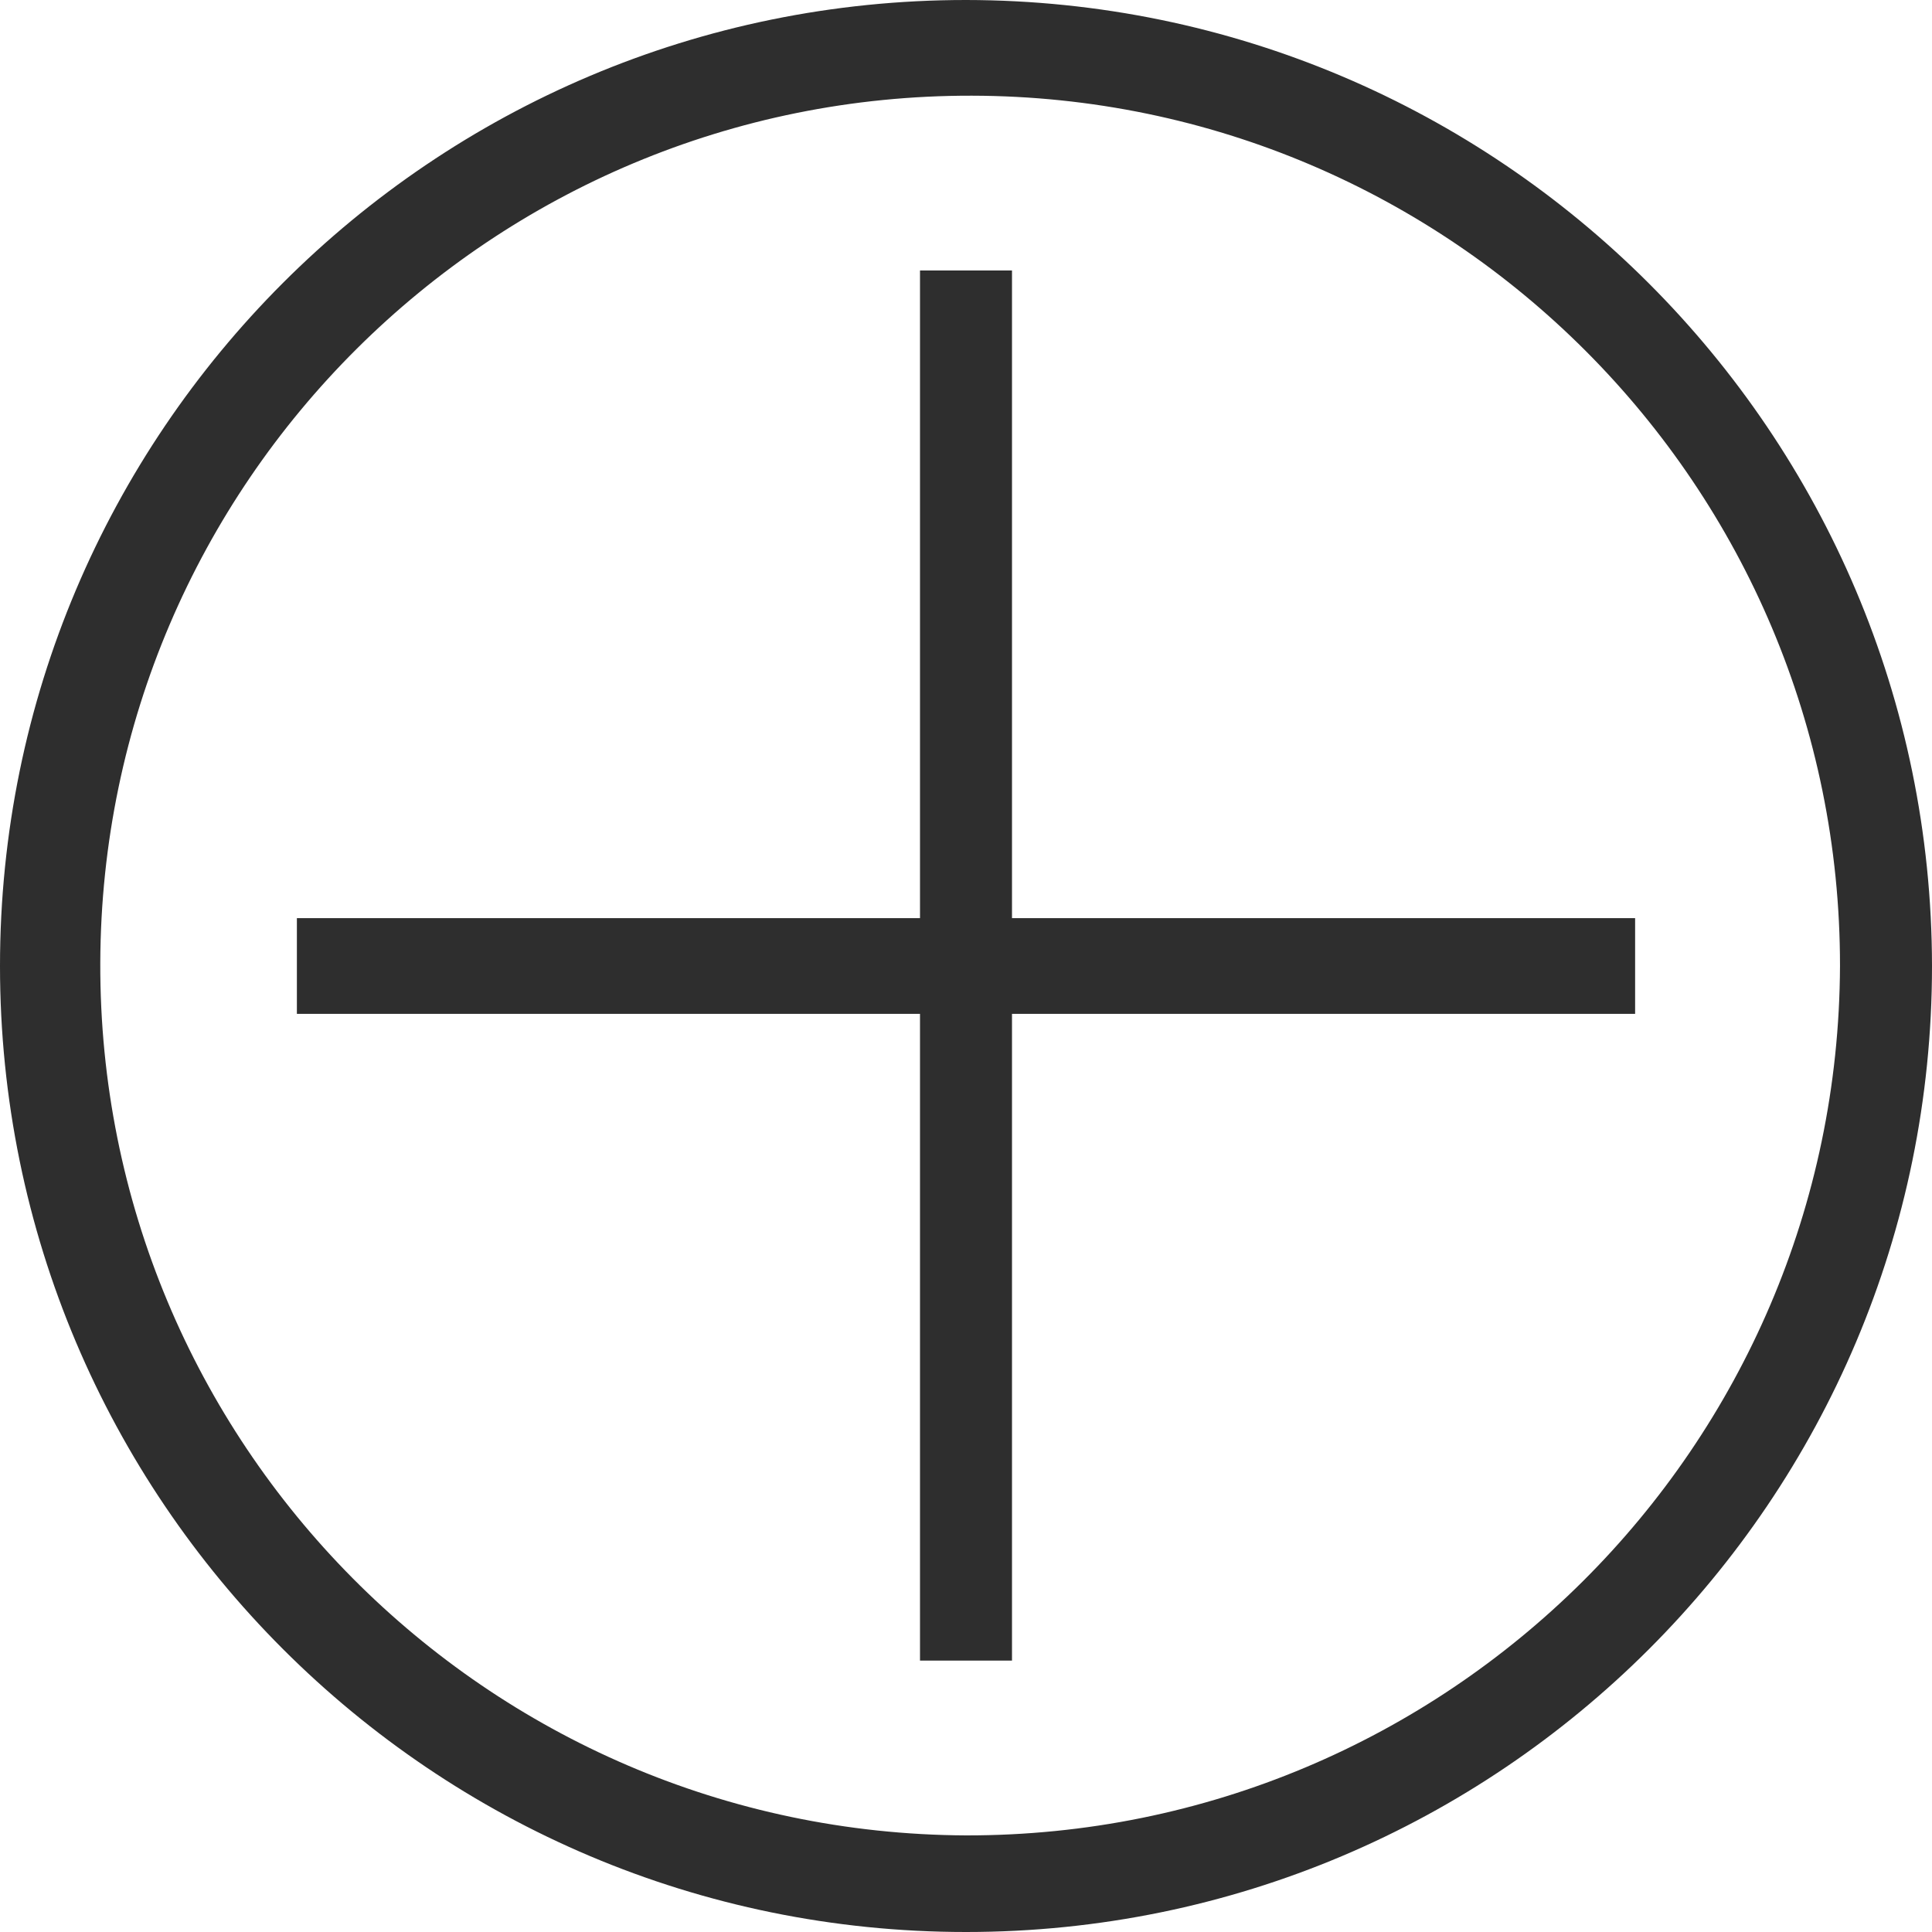
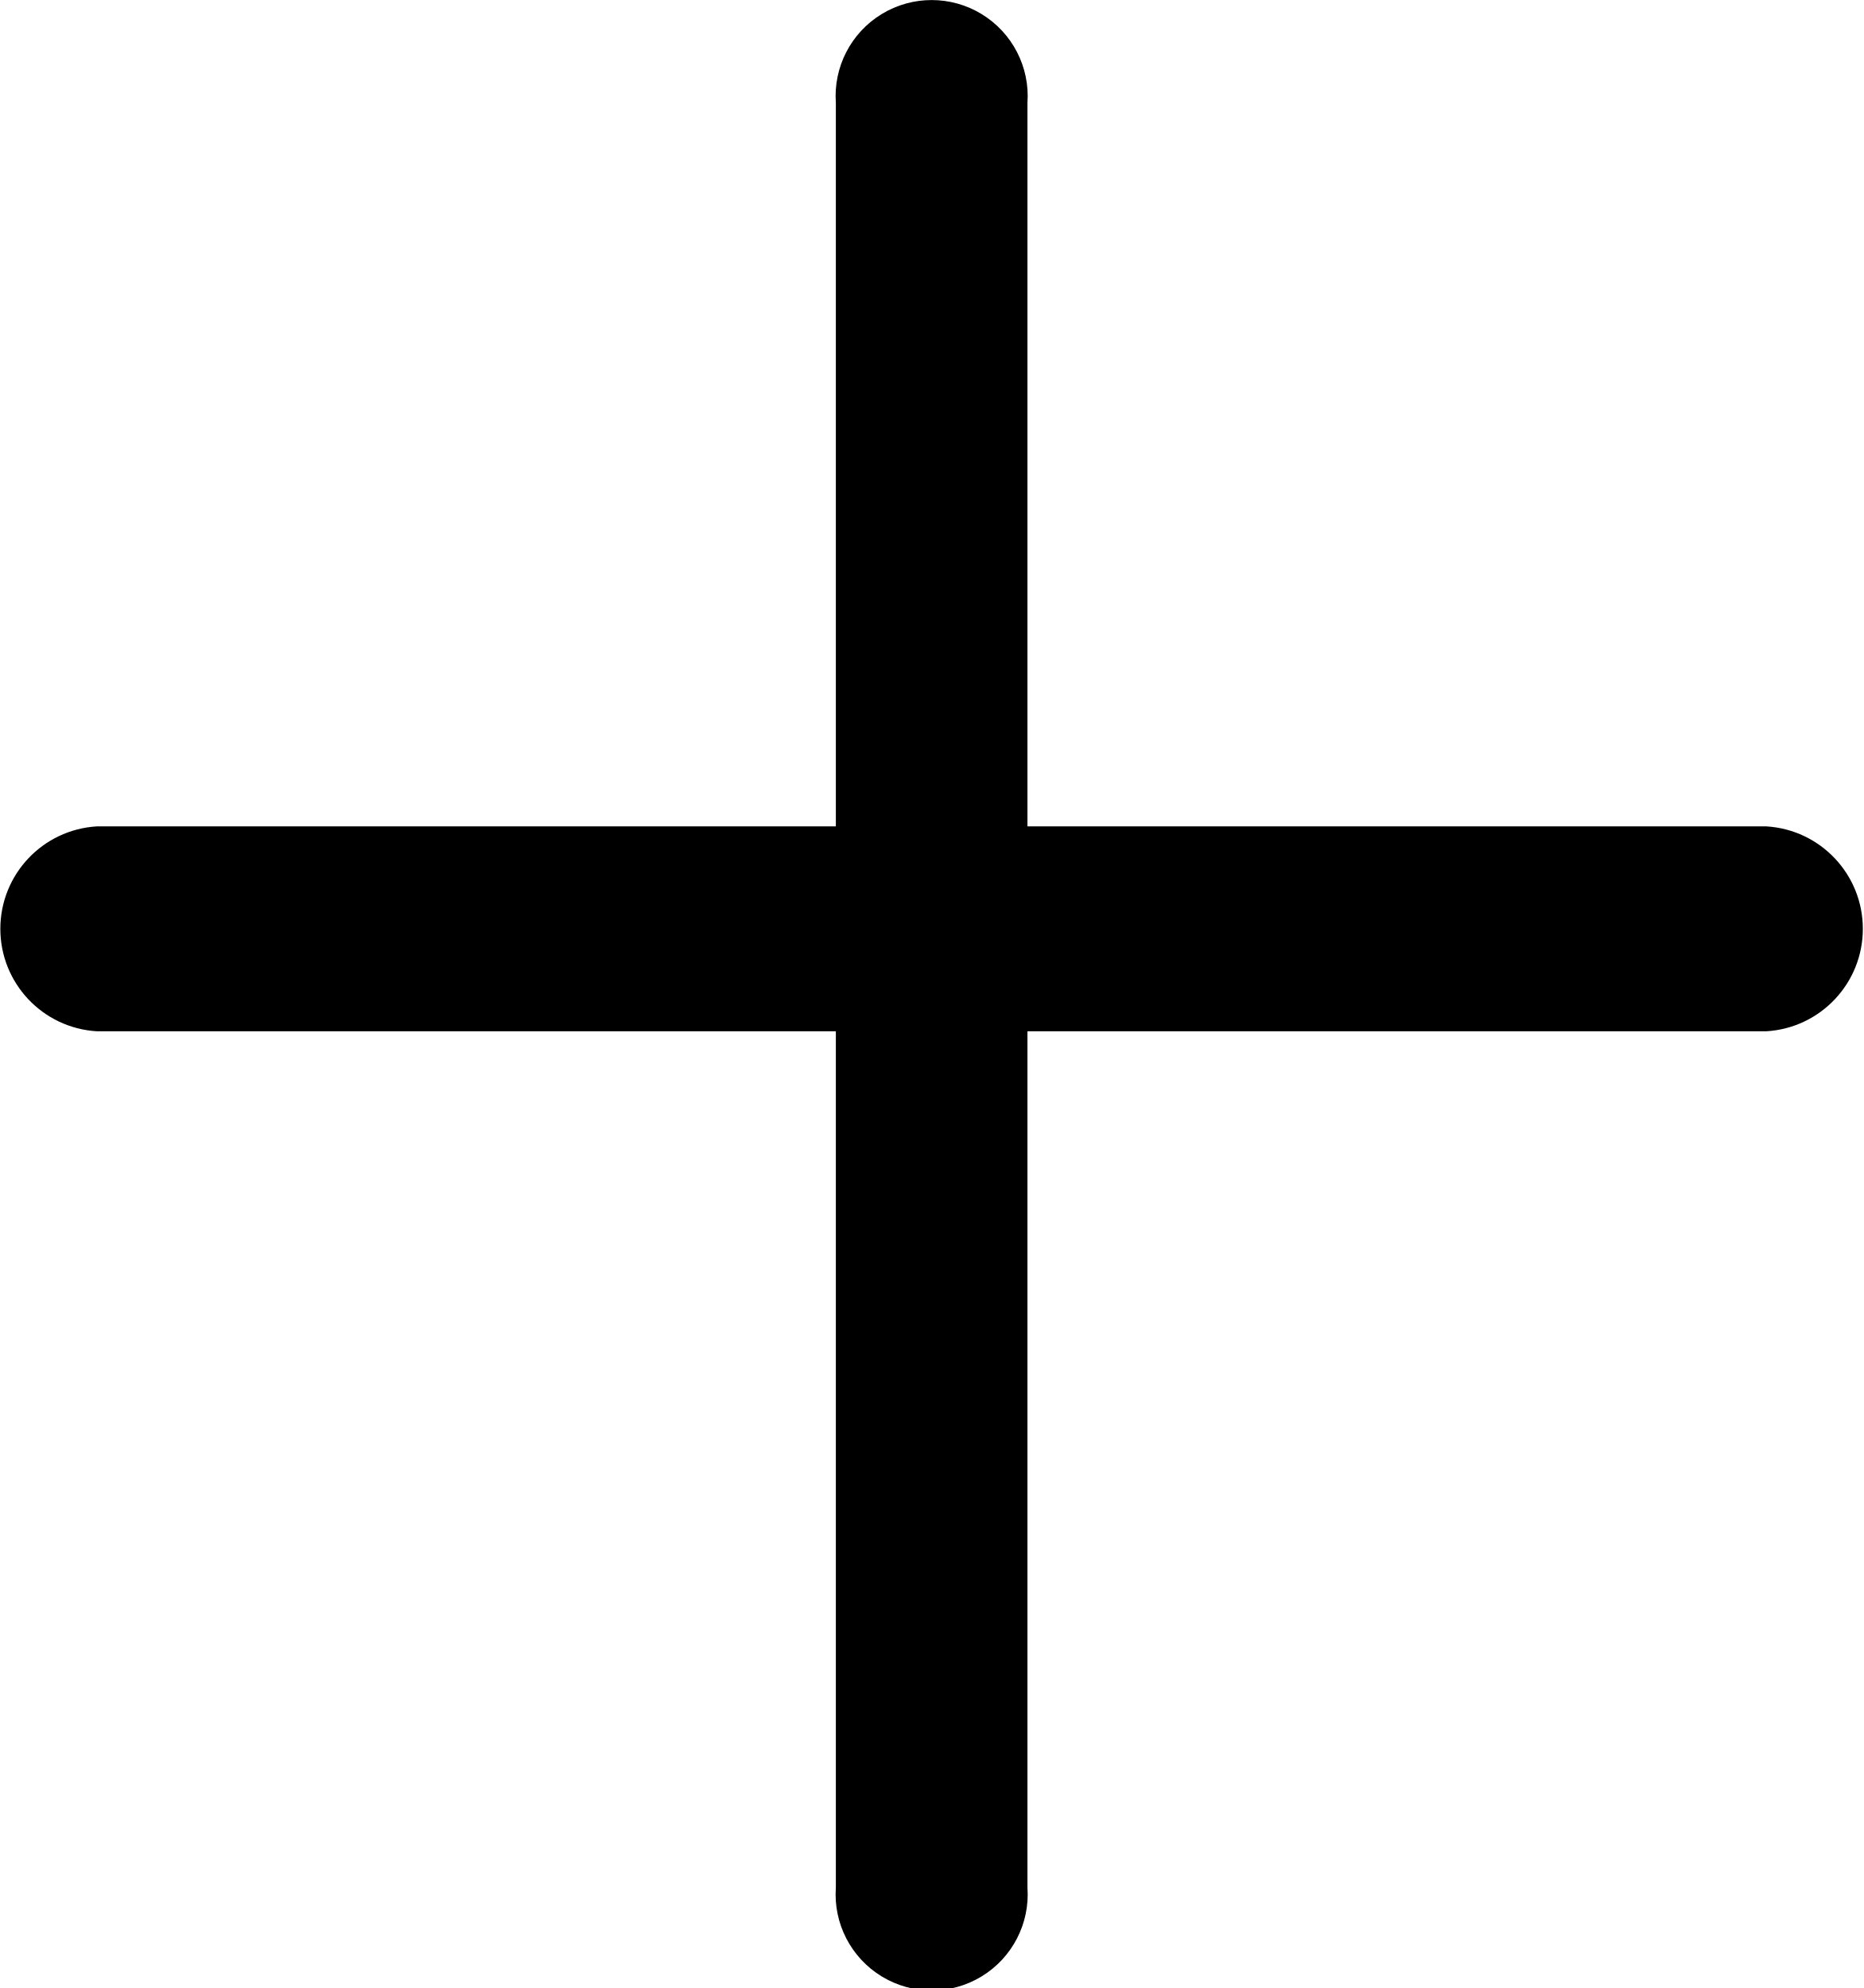
- <svg xmlns="http://www.w3.org/2000/svg" width="21" height="21" viewBox="0 0 21 21">
+ <svg xmlns="http://www.w3.org/2000/svg" width="15" height="16" viewBox="0 0 15 16">
  <defs>
    <style>
      .cls-1 {
-         fill: #2e2e2e;
        fill-rule: evenodd;
      }
    </style>
  </defs>
-   <path id="chart-plus" class="cls-1" d="M245.5,1001a10.5,10.5,0,1,0,10.5,10.5A10.512,10.512,0,0,0,245.5,1001Zm0,19.95a9.455,9.455,0,1,1,9.5-9.45A9.487,9.487,0,0,1,245.5,1020.95Zm0.5-9.97v-7.04h-1v7.04h-6.773v1.04H245v7.03h1v-7.03h6.773v-1.04H246Z" transform="translate(-235 -1001)" />
+   <path class="cls-1" d="M960.216,594.651h-5.947v-5.822a0.773,0.773,0,1,0-1.542,0v5.822h-5.948a0.826,0.826,0,0,0,0,1.649h5.948v6.891a0.773,0.773,0,1,0,1.542,0V596.3h5.947A0.826,0.826,0,0,0,960.216,594.651Z" transform="translate(-946 -588)" />
</svg>
